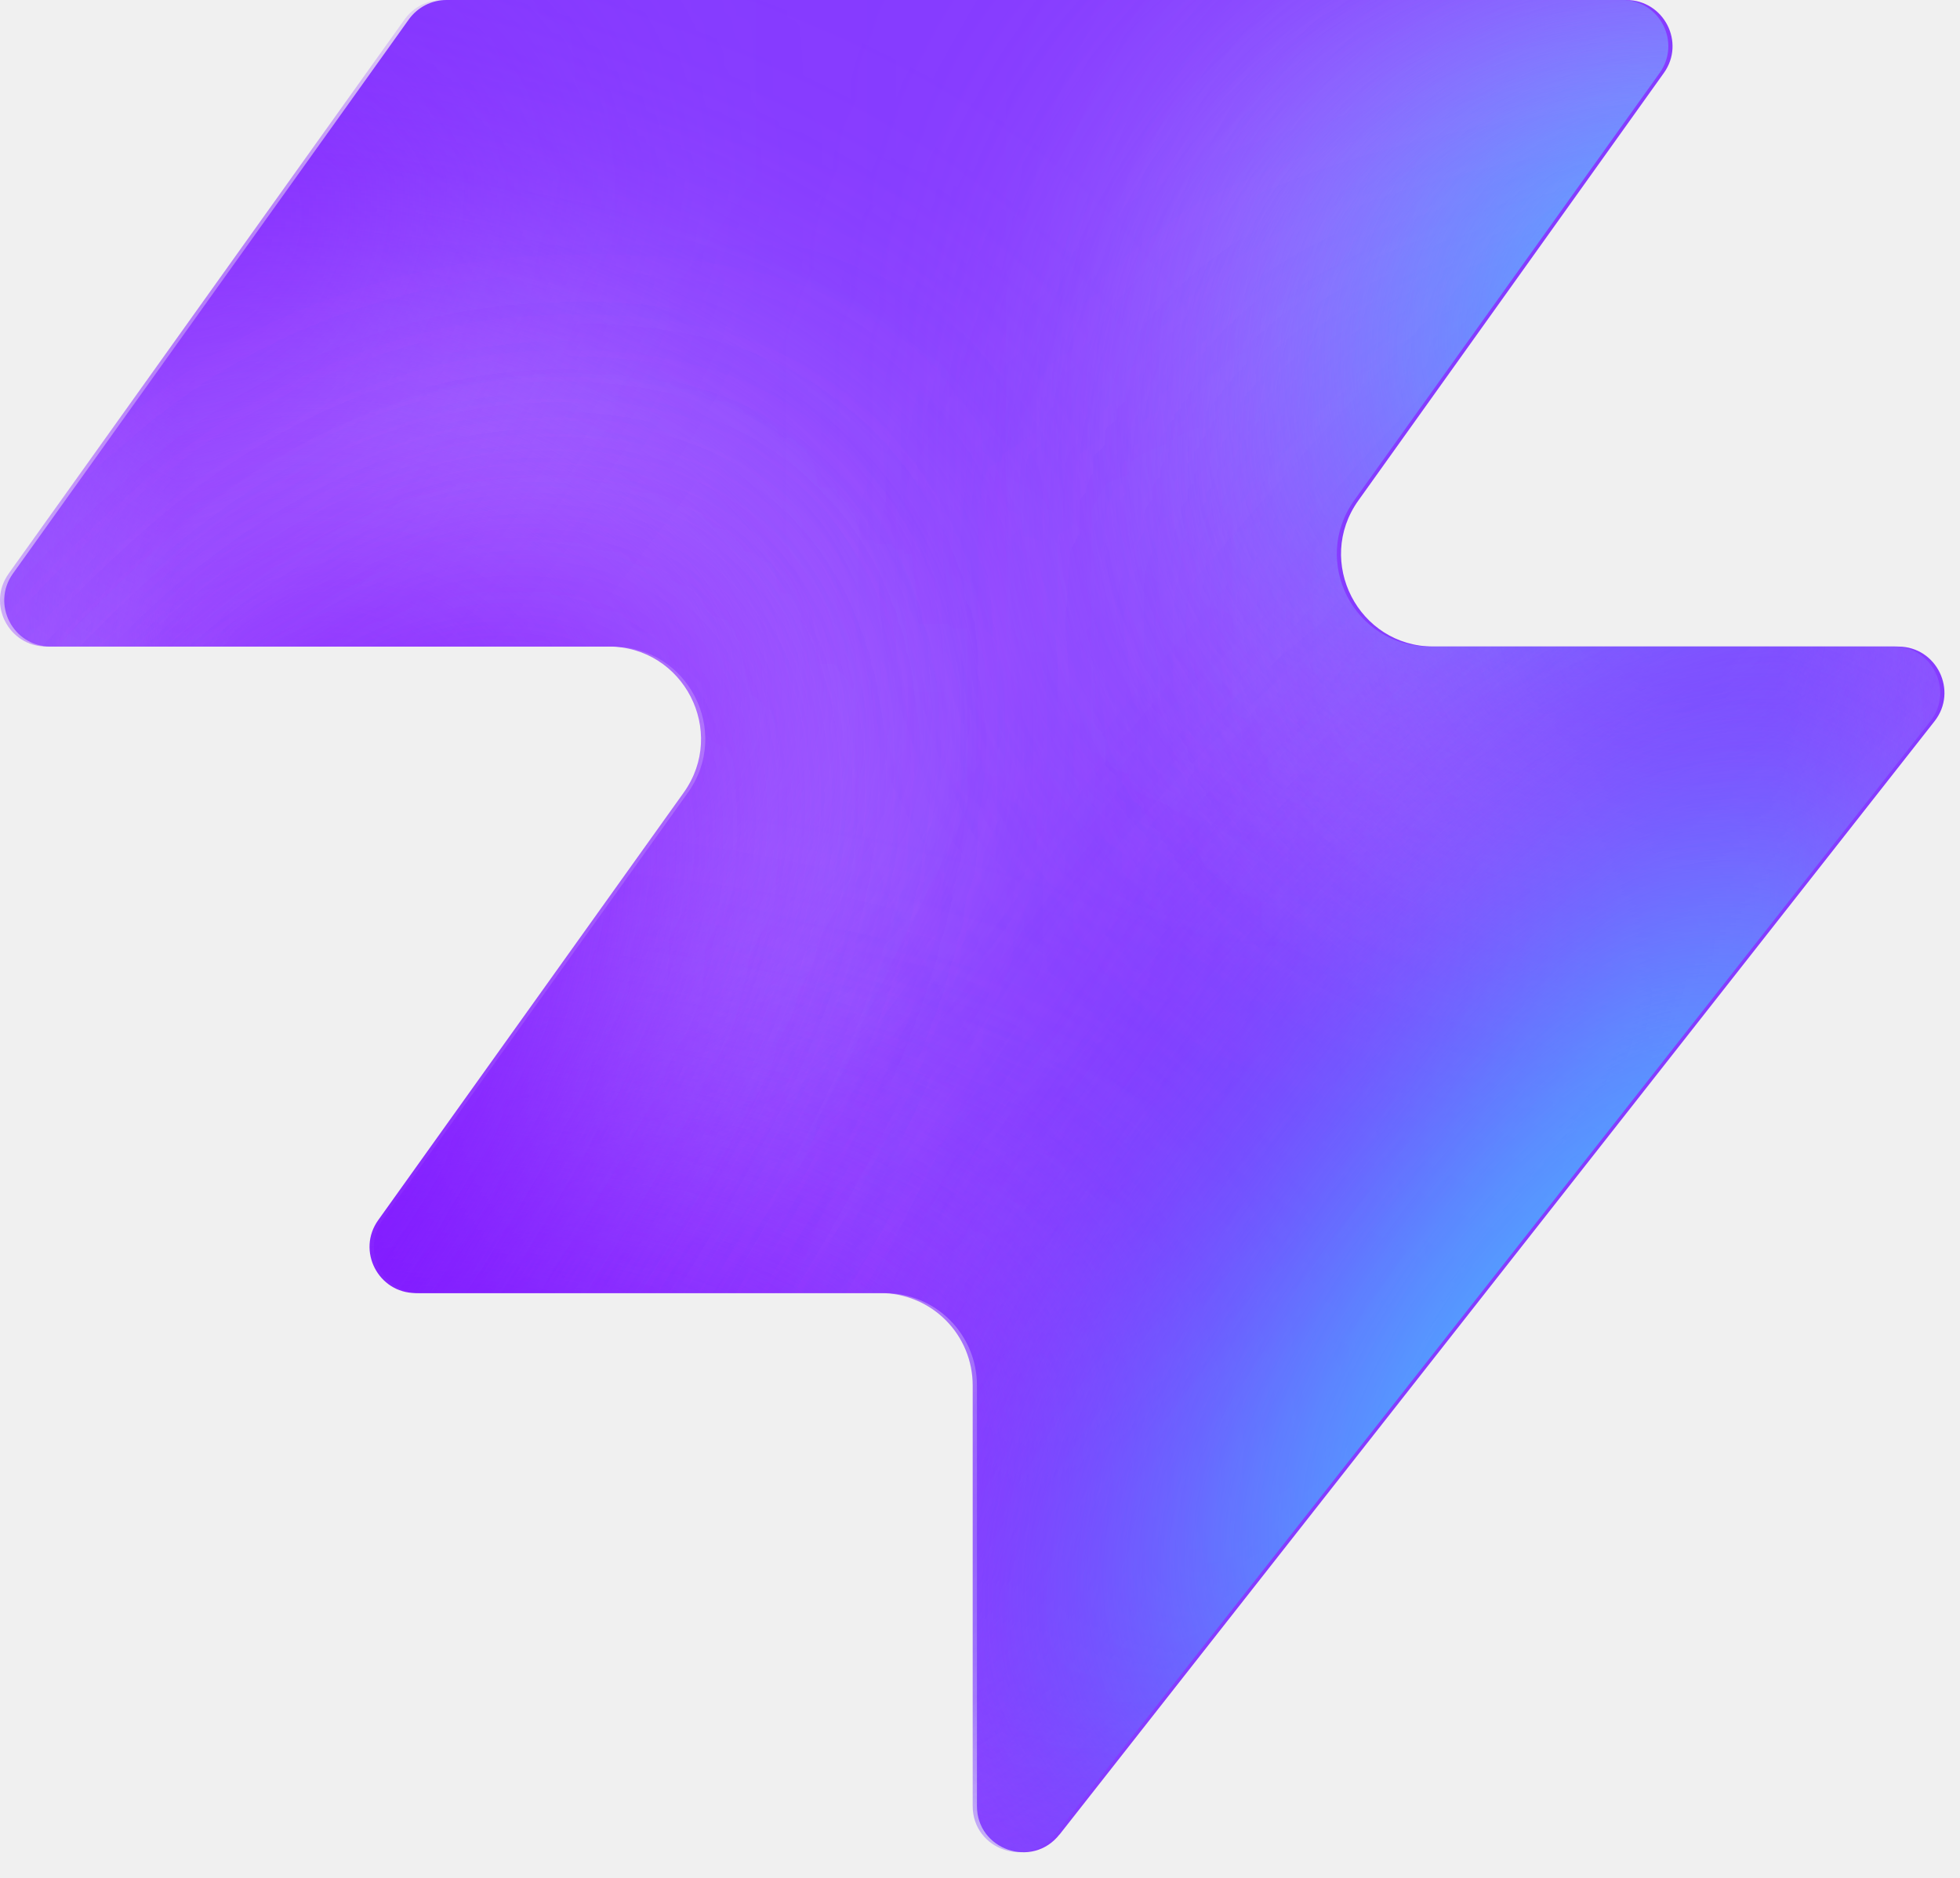
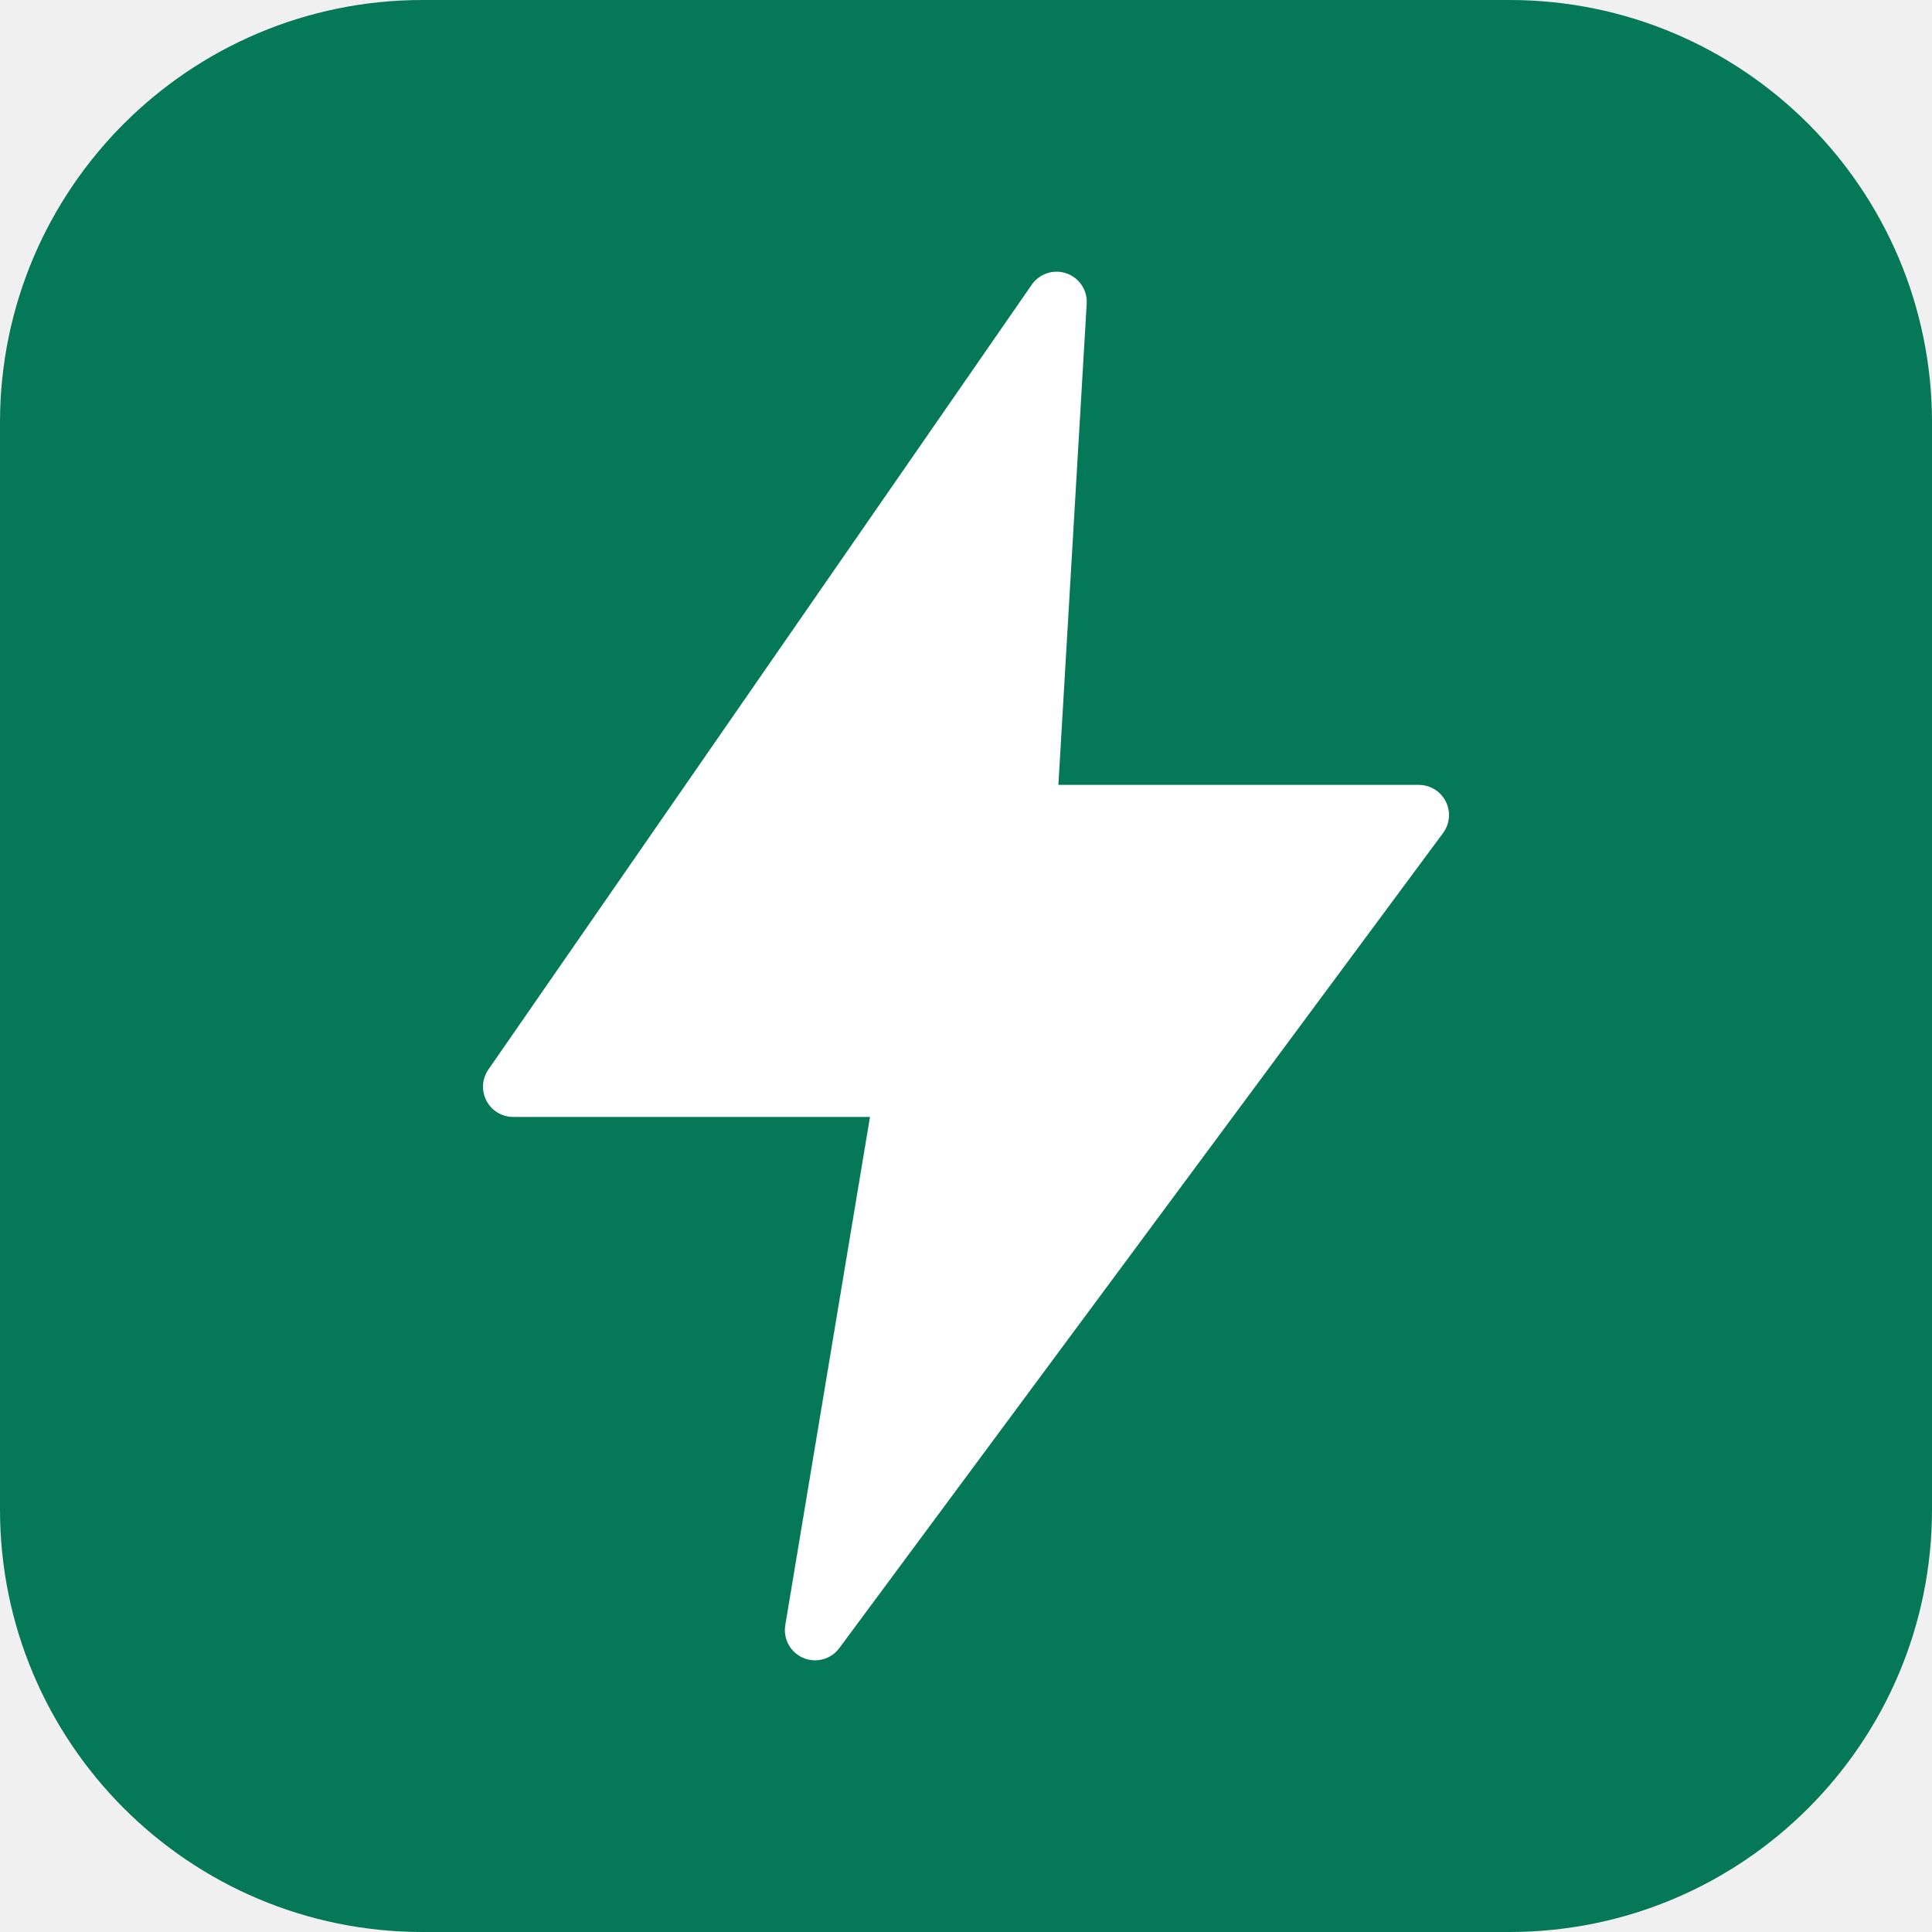
- <svg xmlns="http://www.w3.org/2000/svg" width="48" height="46" fill="none" viewBox="0 0 48 46">
-   <path fill="#863bff" d="M25.946 44.938c-.664.845-2.021.375-2.021-.698V33.937a2.26 2.26 0 0 0-2.262-2.262H10.287c-.92 0-1.456-1.04-.92-1.788l7.48-10.471c1.07-1.497 0-3.578-1.842-3.578H1.237c-.92 0-1.456-1.04-.92-1.788L10.013.474c.214-.297.556-.474.92-.474h28.894c.92 0 1.456 1.04.92 1.788l-7.48 10.471c-1.07 1.498 0 3.579 1.842 3.579h11.377c.943 0 1.473 1.088.89 1.83L25.947 44.94z" style="fill:#863bff;fill:color(display-p3 .525 .23 1);fill-opacity:1" />
-   <mask id="a" width="48" height="46" x="0" y="0" maskUnits="userSpaceOnUse" style="mask-type:alpha">
-     <path fill="#000" d="M25.842 44.938c-.664.844-2.021.375-2.021-.698V33.937a2.26 2.26 0 0 0-2.262-2.262H10.183c-.92 0-1.456-1.04-.92-1.788l7.48-10.471c1.07-1.498 0-3.579-1.842-3.579H1.133c-.92 0-1.456-1.04-.92-1.787L9.91.473c.214-.297.556-.474.92-.474h28.894c.92 0 1.456 1.04.92 1.788l-7.48 10.471c-1.07 1.498 0 3.578 1.842 3.578h11.377c.943 0 1.473 1.088.89 1.832L25.843 44.94z" style="fill:#000;fill-opacity:1" />
-   </mask>
-   <g mask="url(#a)">
-     <g filter="url(#b)">
-       <ellipse cx="5.508" cy="14.704" fill="#ede6ff" rx="5.508" ry="14.704" style="fill:#ede6ff;fill:color(display-p3 .927 .903 1);fill-opacity:1" transform="matrix(.00324 1 1 -.00324 -4.47 31.516)" />
-     </g>
-     <g filter="url(#c)">
-       <ellipse cx="10.399" cy="29.851" fill="#ede6ff" rx="10.399" ry="29.851" style="fill:#ede6ff;fill:color(display-p3 .927 .903 1);fill-opacity:1" transform="matrix(.00324 1 1 -.00324 -39.328 7.883)" />
-     </g>
-     <g filter="url(#d)">
-       <ellipse cx="5.508" cy="30.487" fill="#7e14ff" rx="5.508" ry="30.487" style="fill:#7e14ff;fill:color(display-p3 .492 .077 1);fill-opacity:1" transform="rotate(89.814 -25.913 -14.639)scale(1 -1)" />
-     </g>
-     <g filter="url(#e)">
-       <ellipse cx="5.508" cy="30.599" fill="#7e14ff" rx="5.508" ry="30.599" style="fill:#7e14ff;fill:color(display-p3 .492 .077 1);fill-opacity:1" transform="rotate(89.814 -32.644 -3.334)scale(1 -1)" />
-     </g>
-     <g filter="url(#f)">
-       <ellipse cx="5.508" cy="30.599" fill="#7e14ff" rx="5.508" ry="30.599" style="fill:#7e14ff;fill:color(display-p3 .492 .077 1);fill-opacity:1" transform="matrix(.00324 1 1 -.00324 -34.34 30.47)" />
-     </g>
-     <g filter="url(#g)">
-       <ellipse cx="14.072" cy="22.078" fill="#ede6ff" rx="14.072" ry="22.078" style="fill:#ede6ff;fill:color(display-p3 .927 .903 1);fill-opacity:1" transform="rotate(93.35 24.506 48.493)scale(-1 1)" />
-     </g>
-     <g filter="url(#h)">
-       <ellipse cx="3.47" cy="21.501" fill="#7e14ff" rx="3.47" ry="21.501" style="fill:#7e14ff;fill:color(display-p3 .492 .077 1);fill-opacity:1" transform="rotate(89.009 28.708 47.59)scale(-1 1)" />
-     </g>
-     <g filter="url(#i)">
-       <ellipse cx="3.47" cy="21.501" fill="#7e14ff" rx="3.47" ry="21.501" style="fill:#7e14ff;fill:color(display-p3 .492 .077 1);fill-opacity:1" transform="rotate(89.009 28.708 47.59)scale(-1 1)" />
-     </g>
-     <g filter="url(#j)">
-       <ellipse cx=".387" cy="8.972" fill="#7e14ff" rx="4.407" ry="29.108" style="fill:#7e14ff;fill:color(display-p3 .492 .077 1);fill-opacity:1" transform="rotate(39.51 .387 8.972)" />
-     </g>
-     <g filter="url(#k)">
-       <ellipse cx="47.523" cy="-6.092" fill="#7e14ff" rx="4.407" ry="29.108" style="fill:#7e14ff;fill:color(display-p3 .492 .077 1);fill-opacity:1" transform="rotate(37.892 47.523 -6.092)" />
-     </g>
-     <g filter="url(#l)">
-       <ellipse cx="41.412" cy="6.333" fill="#47bfff" rx="5.971" ry="9.665" style="fill:#47bfff;fill:color(display-p3 .28 .748 1);fill-opacity:1" transform="rotate(37.892 41.412 6.333)" />
-     </g>
-     <g filter="url(#m)">
-       <ellipse cx="-1.879" cy="38.332" fill="#7e14ff" rx="4.407" ry="29.108" style="fill:#7e14ff;fill:color(display-p3 .492 .077 1);fill-opacity:1" transform="rotate(37.892 -1.88 38.332)" />
-     </g>
-     <g filter="url(#n)">
-       <ellipse cx="-1.879" cy="38.332" fill="#7e14ff" rx="4.407" ry="29.108" style="fill:#7e14ff;fill:color(display-p3 .492 .077 1);fill-opacity:1" transform="rotate(37.892 -1.88 38.332)" />
-     </g>
-     <g filter="url(#o)">
-       <ellipse cx="35.651" cy="29.907" fill="#7e14ff" rx="4.407" ry="29.108" style="fill:#7e14ff;fill:color(display-p3 .492 .077 1);fill-opacity:1" transform="rotate(37.892 35.651 29.907)" />
-     </g>
-     <g filter="url(#p)">
-       <ellipse cx="38.418" cy="32.4" fill="#47bfff" rx="5.971" ry="15.297" style="fill:#47bfff;fill:color(display-p3 .28 .748 1);fill-opacity:1" transform="rotate(37.892 38.418 32.4)" />
-     </g>
-   </g>
-   <defs>
-     <filter id="b" width="60.045" height="41.654" x="-19.77" y="16.149" color-interpolation-filters="sRGB" filterUnits="userSpaceOnUse">
-       <feFlood flood-opacity="0" result="BackgroundImageFix" />
-       <feBlend in="SourceGraphic" in2="BackgroundImageFix" result="shape" />
-       <feGaussianBlur result="effect1_foregroundBlur_2002_17158" stdDeviation="7.659" />
-     </filter>
-     <filter id="c" width="90.34" height="51.437" x="-54.613" y="-7.533" color-interpolation-filters="sRGB" filterUnits="userSpaceOnUse">
-       <feFlood flood-opacity="0" result="BackgroundImageFix" />
-       <feBlend in="SourceGraphic" in2="BackgroundImageFix" result="shape" />
-       <feGaussianBlur result="effect1_foregroundBlur_2002_17158" stdDeviation="7.659" />
-     </filter>
-     <filter id="d" width="79.355" height="29.4" x="-49.64" y="2.03" color-interpolation-filters="sRGB" filterUnits="userSpaceOnUse">
-       <feFlood flood-opacity="0" result="BackgroundImageFix" />
-       <feBlend in="SourceGraphic" in2="BackgroundImageFix" result="shape" />
-       <feGaussianBlur result="effect1_foregroundBlur_2002_17158" stdDeviation="4.596" />
-     </filter>
-     <filter id="e" width="79.579" height="29.4" x="-45.045" y="20.029" color-interpolation-filters="sRGB" filterUnits="userSpaceOnUse">
-       <feFlood flood-opacity="0" result="BackgroundImageFix" />
-       <feBlend in="SourceGraphic" in2="BackgroundImageFix" result="shape" />
-       <feGaussianBlur result="effect1_foregroundBlur_2002_17158" stdDeviation="4.596" />
-     </filter>
-     <filter id="f" width="79.579" height="29.4" x="-43.513" y="21.178" color-interpolation-filters="sRGB" filterUnits="userSpaceOnUse">
-       <feFlood flood-opacity="0" result="BackgroundImageFix" />
-       <feBlend in="SourceGraphic" in2="BackgroundImageFix" result="shape" />
-       <feGaussianBlur result="effect1_foregroundBlur_2002_17158" stdDeviation="4.596" />
-     </filter>
-     <filter id="g" width="74.749" height="58.852" x="15.756" y="-17.901" color-interpolation-filters="sRGB" filterUnits="userSpaceOnUse">
-       <feFlood flood-opacity="0" result="BackgroundImageFix" />
-       <feBlend in="SourceGraphic" in2="BackgroundImageFix" result="shape" />
-       <feGaussianBlur result="effect1_foregroundBlur_2002_17158" stdDeviation="7.659" />
-     </filter>
-     <filter id="h" width="61.377" height="25.362" x="23.548" y="2.284" color-interpolation-filters="sRGB" filterUnits="userSpaceOnUse">
-       <feFlood flood-opacity="0" result="BackgroundImageFix" />
-       <feBlend in="SourceGraphic" in2="BackgroundImageFix" result="shape" />
-       <feGaussianBlur result="effect1_foregroundBlur_2002_17158" stdDeviation="4.596" />
-     </filter>
-     <filter id="i" width="61.377" height="25.362" x="23.548" y="2.284" color-interpolation-filters="sRGB" filterUnits="userSpaceOnUse">
-       <feFlood flood-opacity="0" result="BackgroundImageFix" />
-       <feBlend in="SourceGraphic" in2="BackgroundImageFix" result="shape" />
-       <feGaussianBlur result="effect1_foregroundBlur_2002_17158" stdDeviation="4.596" />
-     </filter>
-     <filter id="j" width="56.045" height="63.649" x="-27.636" y="-22.853" color-interpolation-filters="sRGB" filterUnits="userSpaceOnUse">
-       <feFlood flood-opacity="0" result="BackgroundImageFix" />
-       <feBlend in="SourceGraphic" in2="BackgroundImageFix" result="shape" />
-       <feGaussianBlur result="effect1_foregroundBlur_2002_17158" stdDeviation="4.596" />
-     </filter>
-     <filter id="k" width="54.814" height="64.646" x="20.116" y="-38.415" color-interpolation-filters="sRGB" filterUnits="userSpaceOnUse">
-       <feFlood flood-opacity="0" result="BackgroundImageFix" />
-       <feBlend in="SourceGraphic" in2="BackgroundImageFix" result="shape" />
-       <feGaussianBlur result="effect1_foregroundBlur_2002_17158" stdDeviation="4.596" />
-     </filter>
-     <filter id="l" width="33.541" height="35.313" x="24.641" y="-11.323" color-interpolation-filters="sRGB" filterUnits="userSpaceOnUse">
-       <feFlood flood-opacity="0" result="BackgroundImageFix" />
-       <feBlend in="SourceGraphic" in2="BackgroundImageFix" result="shape" />
-       <feGaussianBlur result="effect1_foregroundBlur_2002_17158" stdDeviation="4.596" />
-     </filter>
-     <filter id="m" width="54.814" height="64.646" x="-29.286" y="6.009" color-interpolation-filters="sRGB" filterUnits="userSpaceOnUse">
-       <feFlood flood-opacity="0" result="BackgroundImageFix" />
-       <feBlend in="SourceGraphic" in2="BackgroundImageFix" result="shape" />
-       <feGaussianBlur result="effect1_foregroundBlur_2002_17158" stdDeviation="4.596" />
-     </filter>
-     <filter id="n" width="54.814" height="64.646" x="-29.286" y="6.009" color-interpolation-filters="sRGB" filterUnits="userSpaceOnUse">
-       <feFlood flood-opacity="0" result="BackgroundImageFix" />
-       <feBlend in="SourceGraphic" in2="BackgroundImageFix" result="shape" />
-       <feGaussianBlur result="effect1_foregroundBlur_2002_17158" stdDeviation="4.596" />
-     </filter>
-     <filter id="o" width="54.814" height="64.646" x="8.244" y="-2.416" color-interpolation-filters="sRGB" filterUnits="userSpaceOnUse">
-       <feFlood flood-opacity="0" result="BackgroundImageFix" />
-       <feBlend in="SourceGraphic" in2="BackgroundImageFix" result="shape" />
-       <feGaussianBlur result="effect1_foregroundBlur_2002_17158" stdDeviation="4.596" />
-     </filter>
-     <filter id="p" width="39.409" height="43.623" x="18.713" y="10.588" color-interpolation-filters="sRGB" filterUnits="userSpaceOnUse">
-       <feFlood flood-opacity="0" result="BackgroundImageFix" />
-       <feBlend in="SourceGraphic" in2="BackgroundImageFix" result="shape" />
-       <feGaussianBlur result="effect1_foregroundBlur_2002_17158" stdDeviation="4.596" />
-     </filter>
-   </defs>
+ <svg xmlns="http://www.w3.org/2000/svg" viewBox="0 0 64 64">
+   <rect width="64" height="64" rx="14" fill="#047857" />
+   <path d="M35 10 17 36h13l-3 18 20-27H34l1-17z" fill="#fff" stroke="#fff" stroke-width="2" stroke-linejoin="round" />
</svg>
